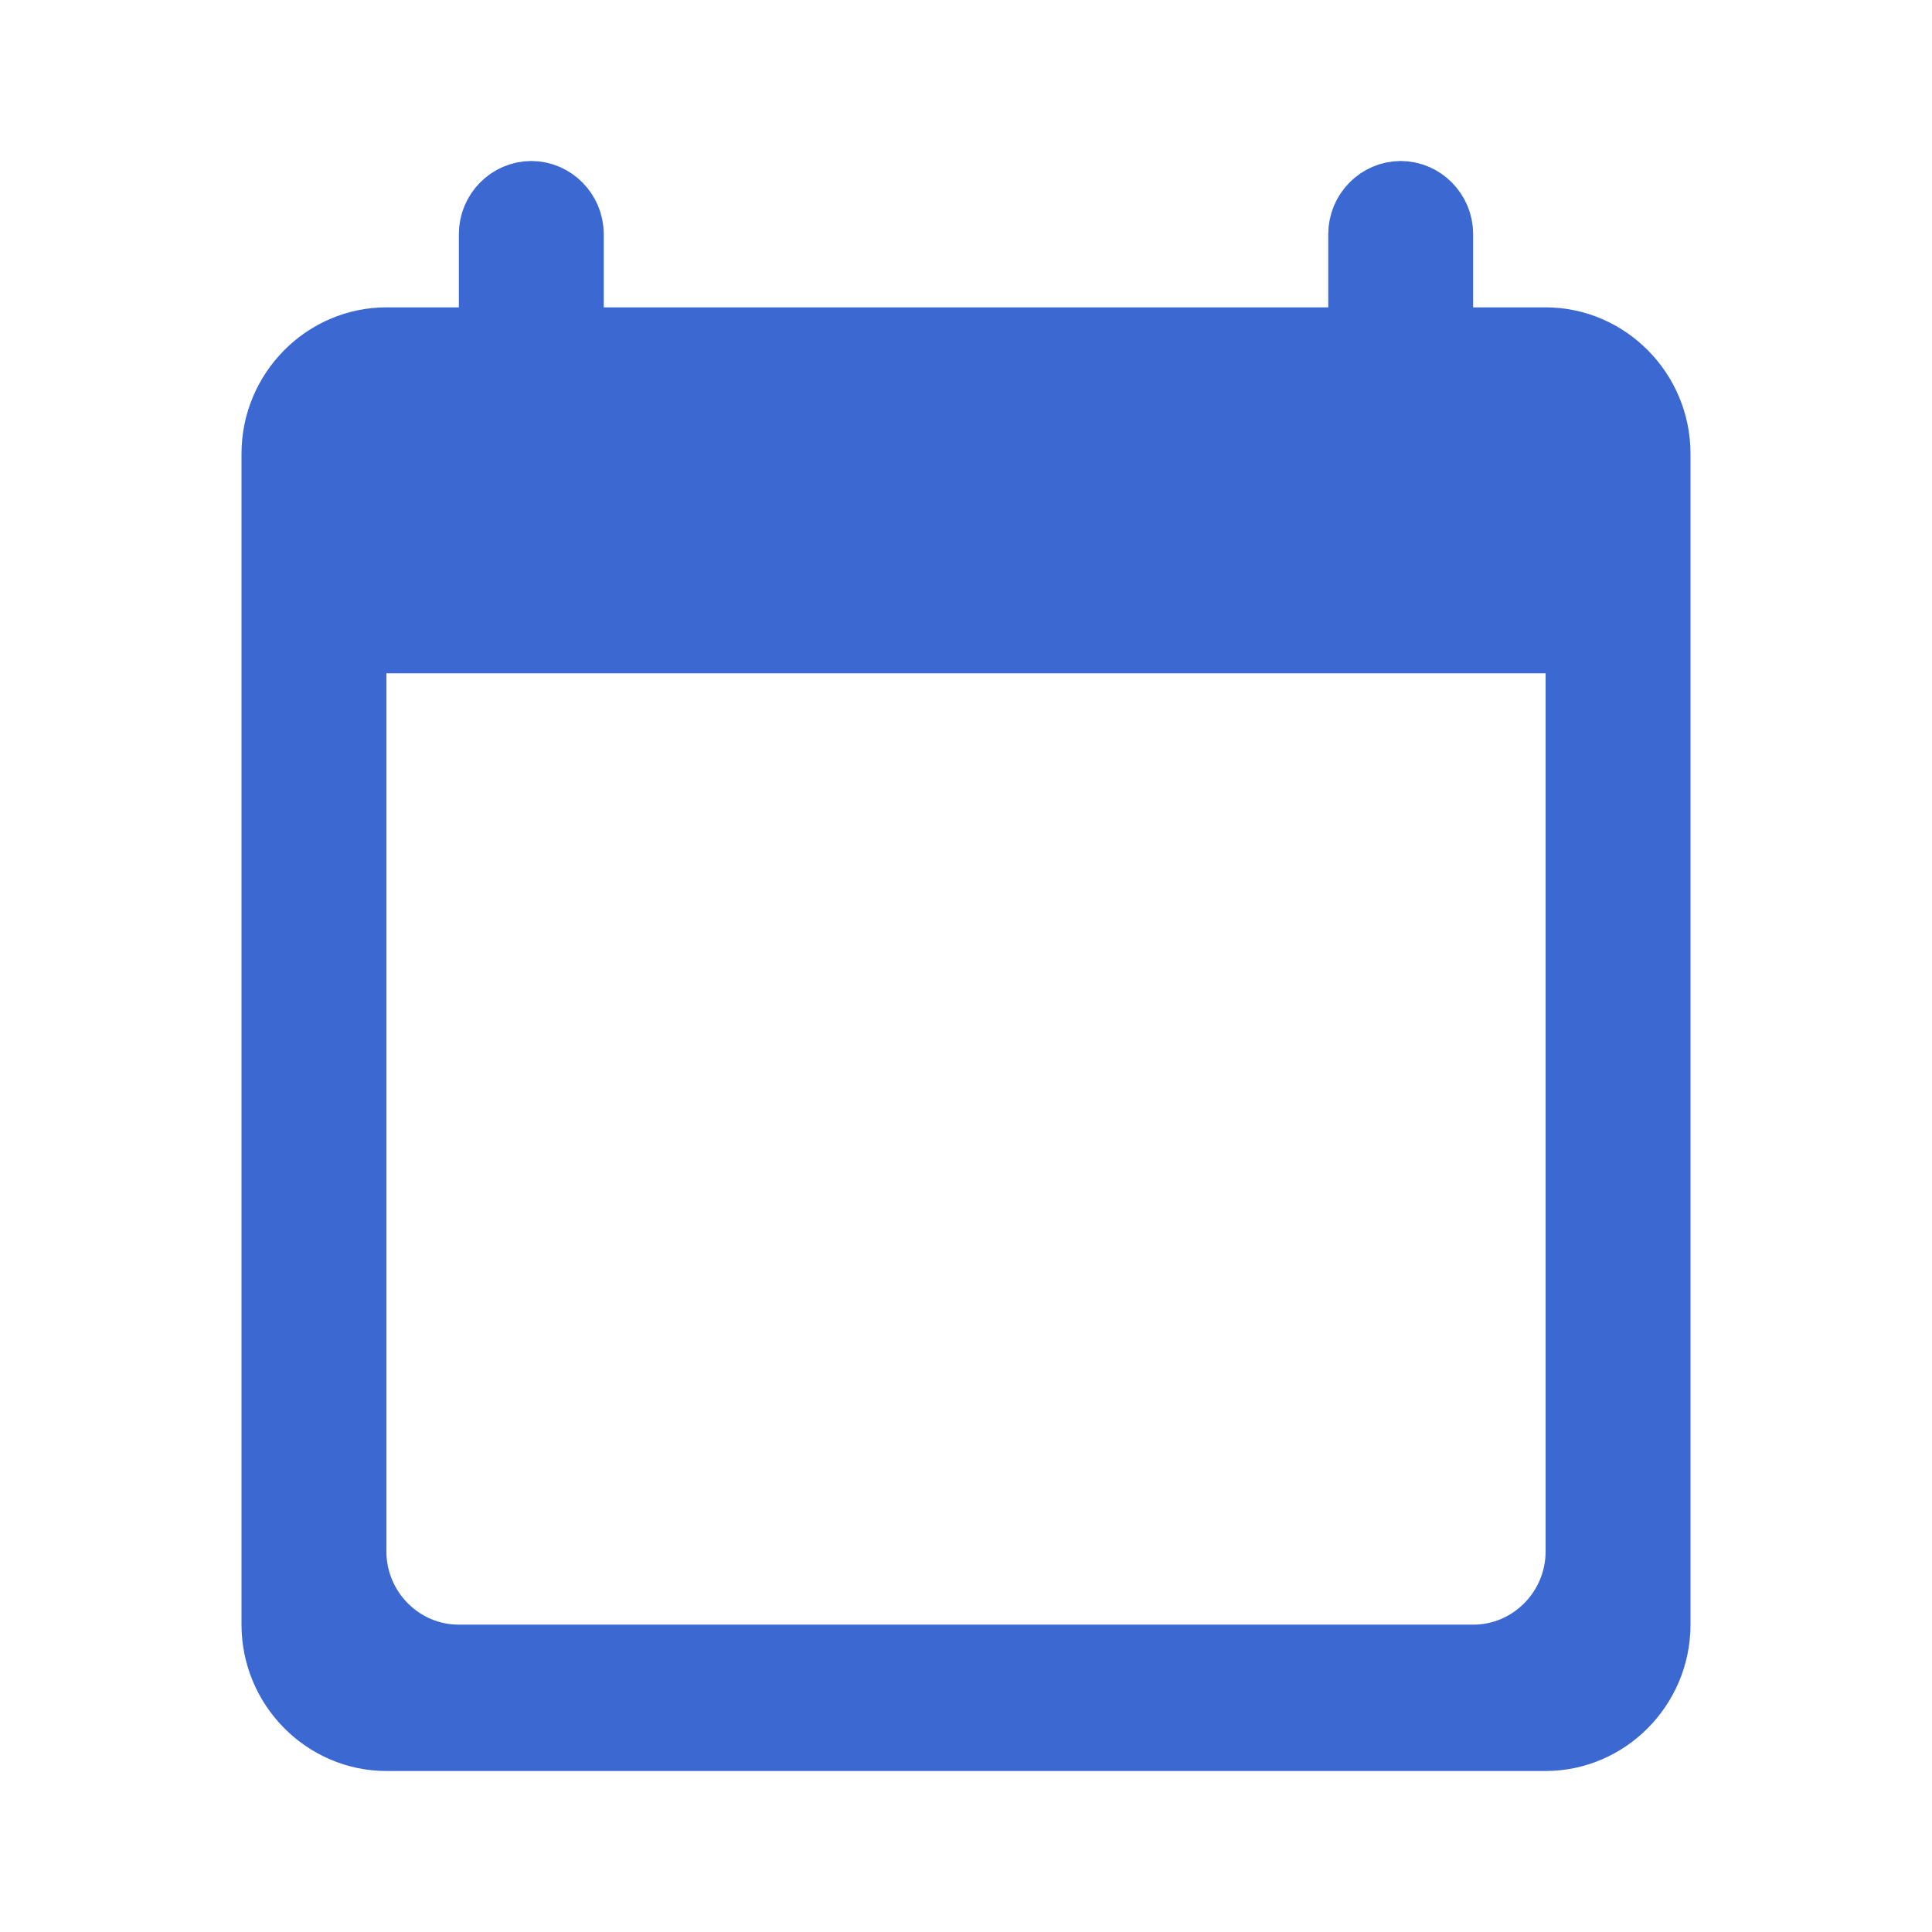
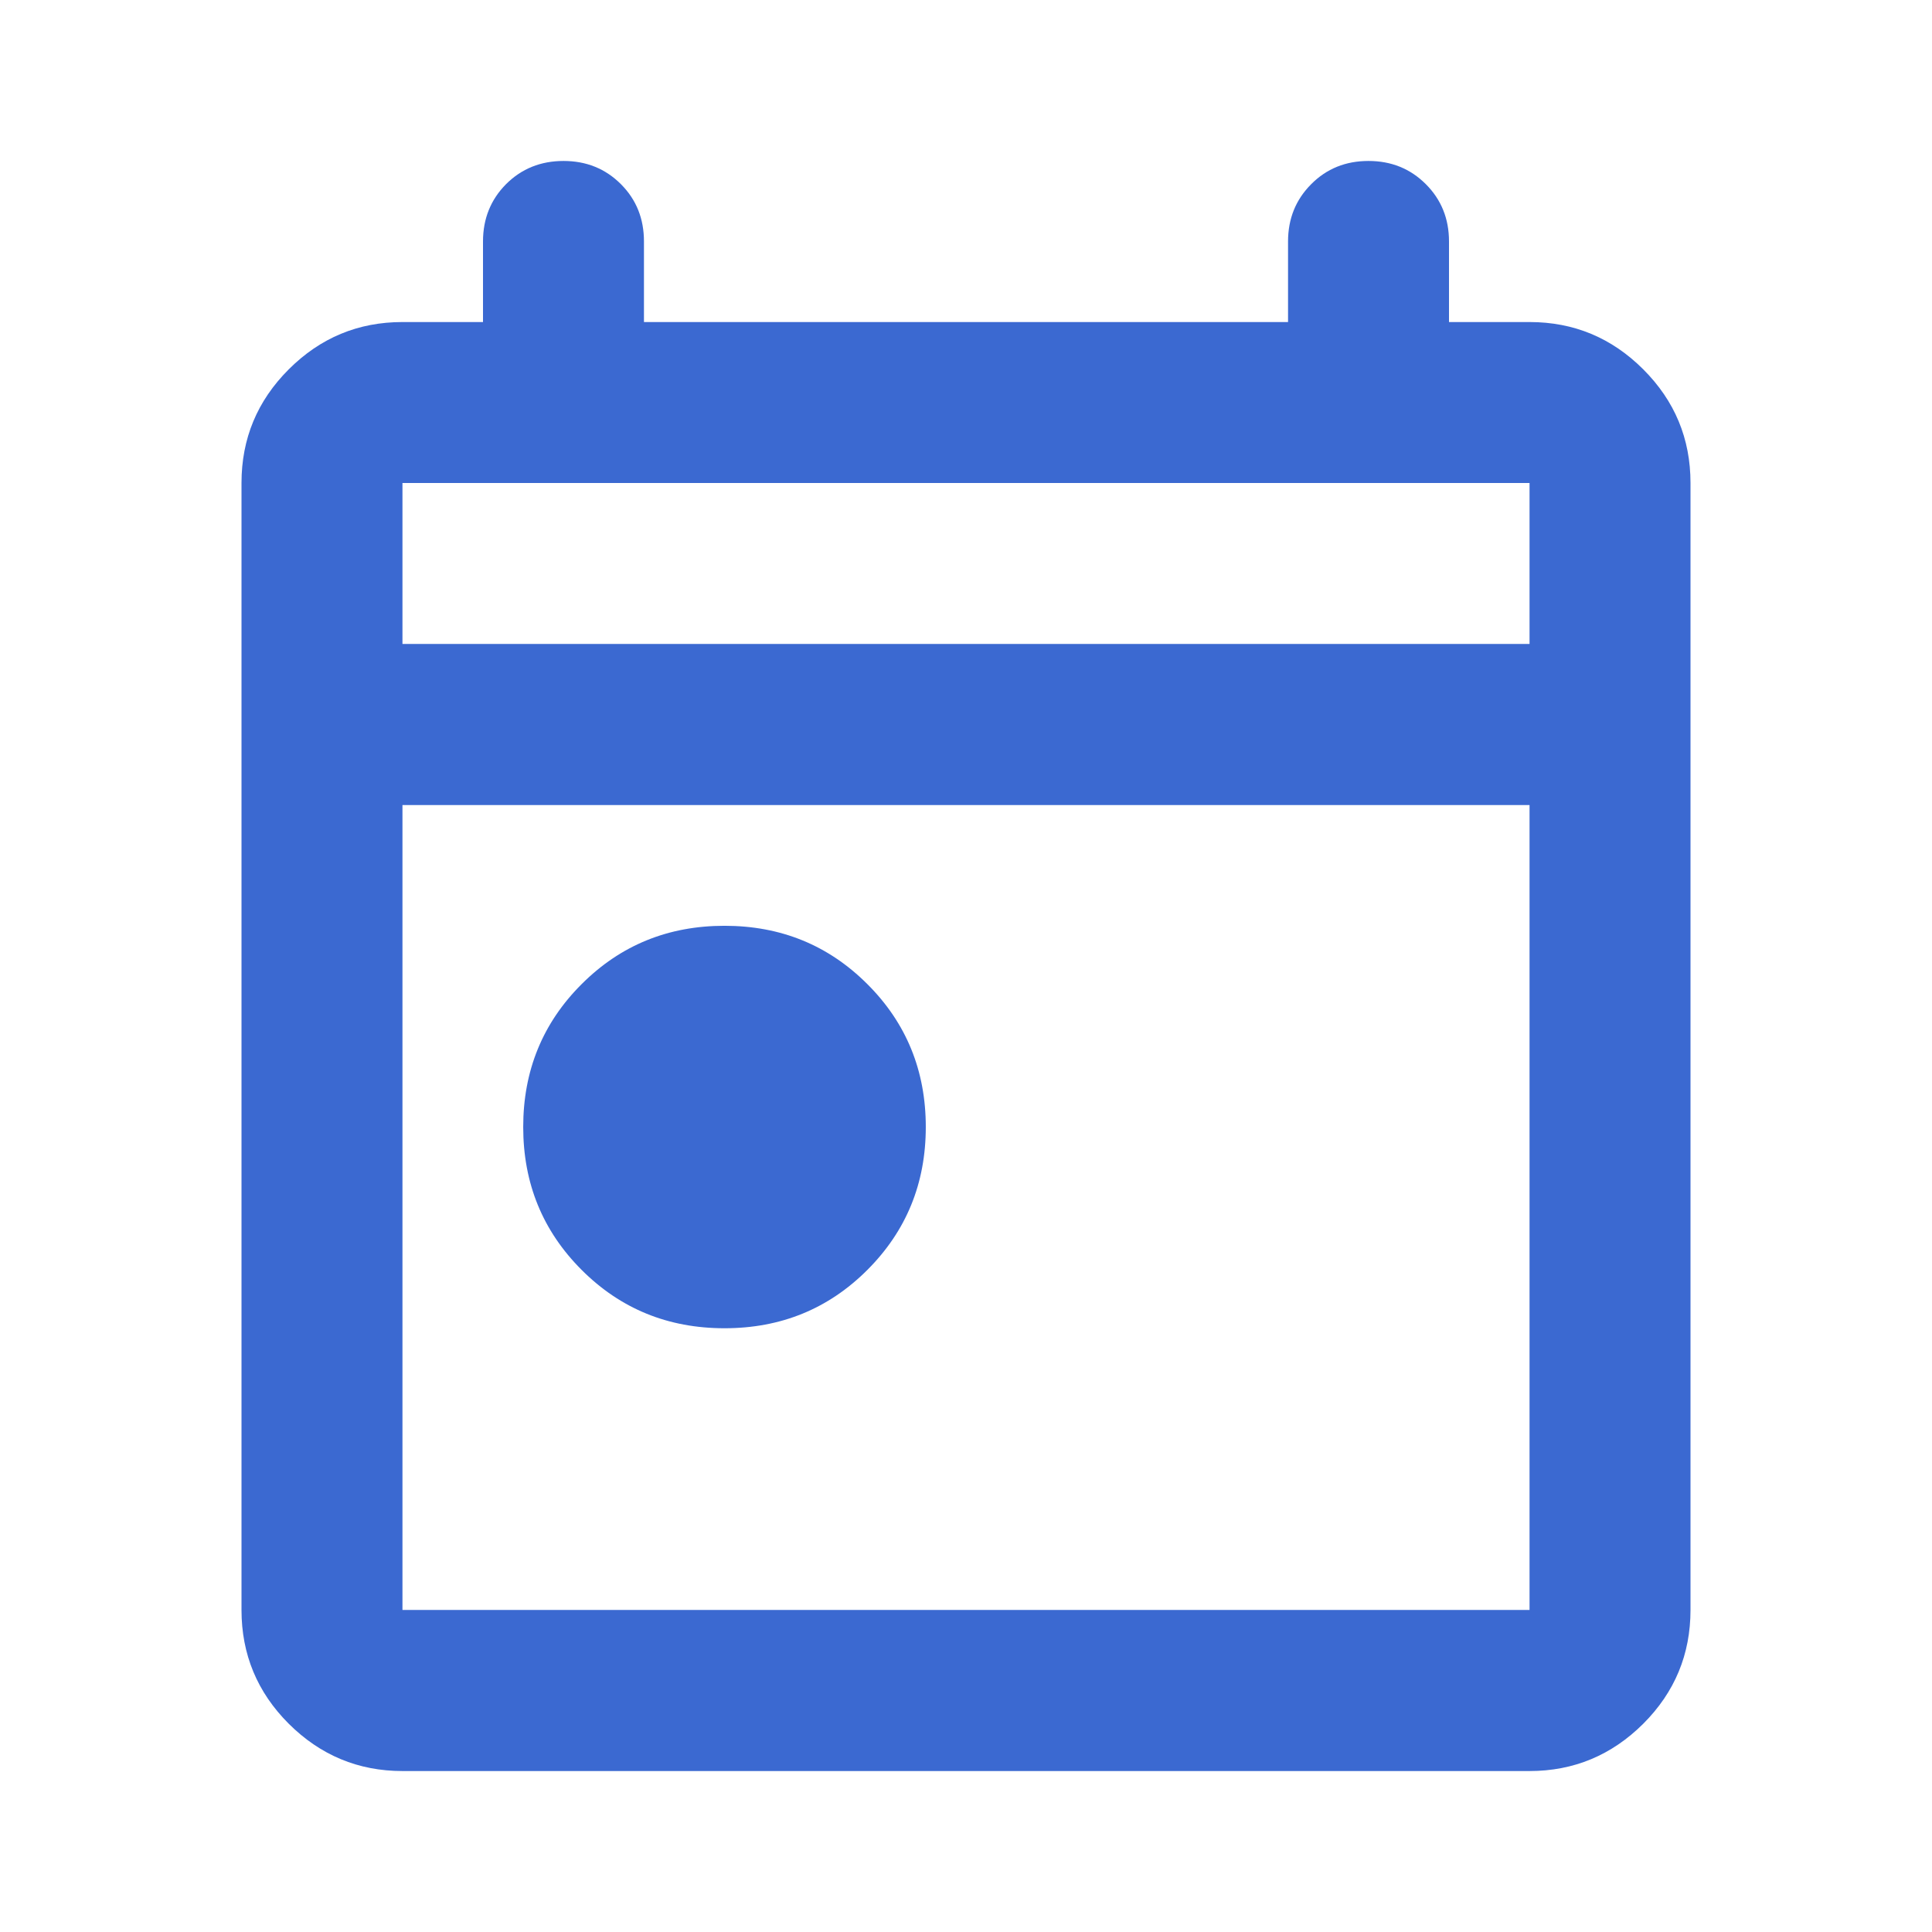
- <svg xmlns="http://www.w3.org/2000/svg" viewBox="0 0 24 24" fill="#3B69D1" stroke="#3B69D1">
-   <path d="M17.8 3.818V4.318H18.3H19.2C19.909 4.318 20.5 4.908 20.5 5.636V20.182C20.5 20.91 19.909 21.5 19.2 21.5H4.8C4.091 21.5 3.5 20.91 3.5 20.182V5.636C3.5 4.908 4.091 4.318 4.8 4.318H5.7H6.2V3.818V2.909C6.2 2.68 6.386 2.5 6.6 2.5C6.814 2.5 7 2.68 7 2.909V3.818V4.318H7.5H16.5H17V3.818V2.909C17 2.68 17.186 2.5 17.4 2.5C17.614 2.5 17.8 2.68 17.8 2.909V3.818ZM4.8 7.864H4.3V8.364V19.273C4.3 20.044 4.924 20.682 5.7 20.682H18.3C19.076 20.682 19.7 20.044 19.7 19.273V8.364V7.864H19.2H4.8Z" fill="inherit" stroke="inherit" />
+ <svg xmlns="http://www.w3.org/2000/svg" viewBox="0 0 16 16" fill="#3B69D1">
+   <path d="M6 11C5.533 11 5.139 10.839 4.817 10.517C4.494 10.194 4.333 9.8 4.333 9.333C4.333 8.867 4.494 8.472 4.817 8.15C5.139 7.828 5.533 7.667 6 7.667C6.467 7.667 6.861 7.828 7.183 8.15C7.506 8.472 7.667 8.867 7.667 9.333C7.667 9.8 7.506 10.194 7.183 10.517C6.861 10.839 6.467 11 6 11ZM3.333 14.667C2.967 14.667 2.653 14.536 2.391 14.275C2.13 14.014 2 13.7 2 13.333V4C2 3.633 2.13 3.32 2.391 3.059C2.653 2.797 2.967 2.667 3.333 2.667H4V2C4 1.811 4.064 1.653 4.191 1.525C4.319 1.397 4.478 1.333 4.667 1.333C4.856 1.333 5.014 1.397 5.142 1.525C5.27 1.653 5.333 1.811 5.333 2V2.667H10.667V2C10.667 1.811 10.731 1.653 10.859 1.525C10.986 1.397 11.144 1.333 11.333 1.333C11.522 1.333 11.68 1.397 11.808 1.525C11.936 1.653 12 1.811 12 2V2.667H12.667C13.033 2.667 13.347 2.797 13.609 3.059C13.87 3.32 14 3.633 14 4V13.333C14 13.7 13.87 14.014 13.609 14.275C13.347 14.536 13.033 14.667 12.667 14.667H3.333ZM3.333 13.333H12.667V6.667H3.333V13.333ZM3.333 5.333H12.667V4H3.333V5.333Z" fill="inherit" />
</svg>
